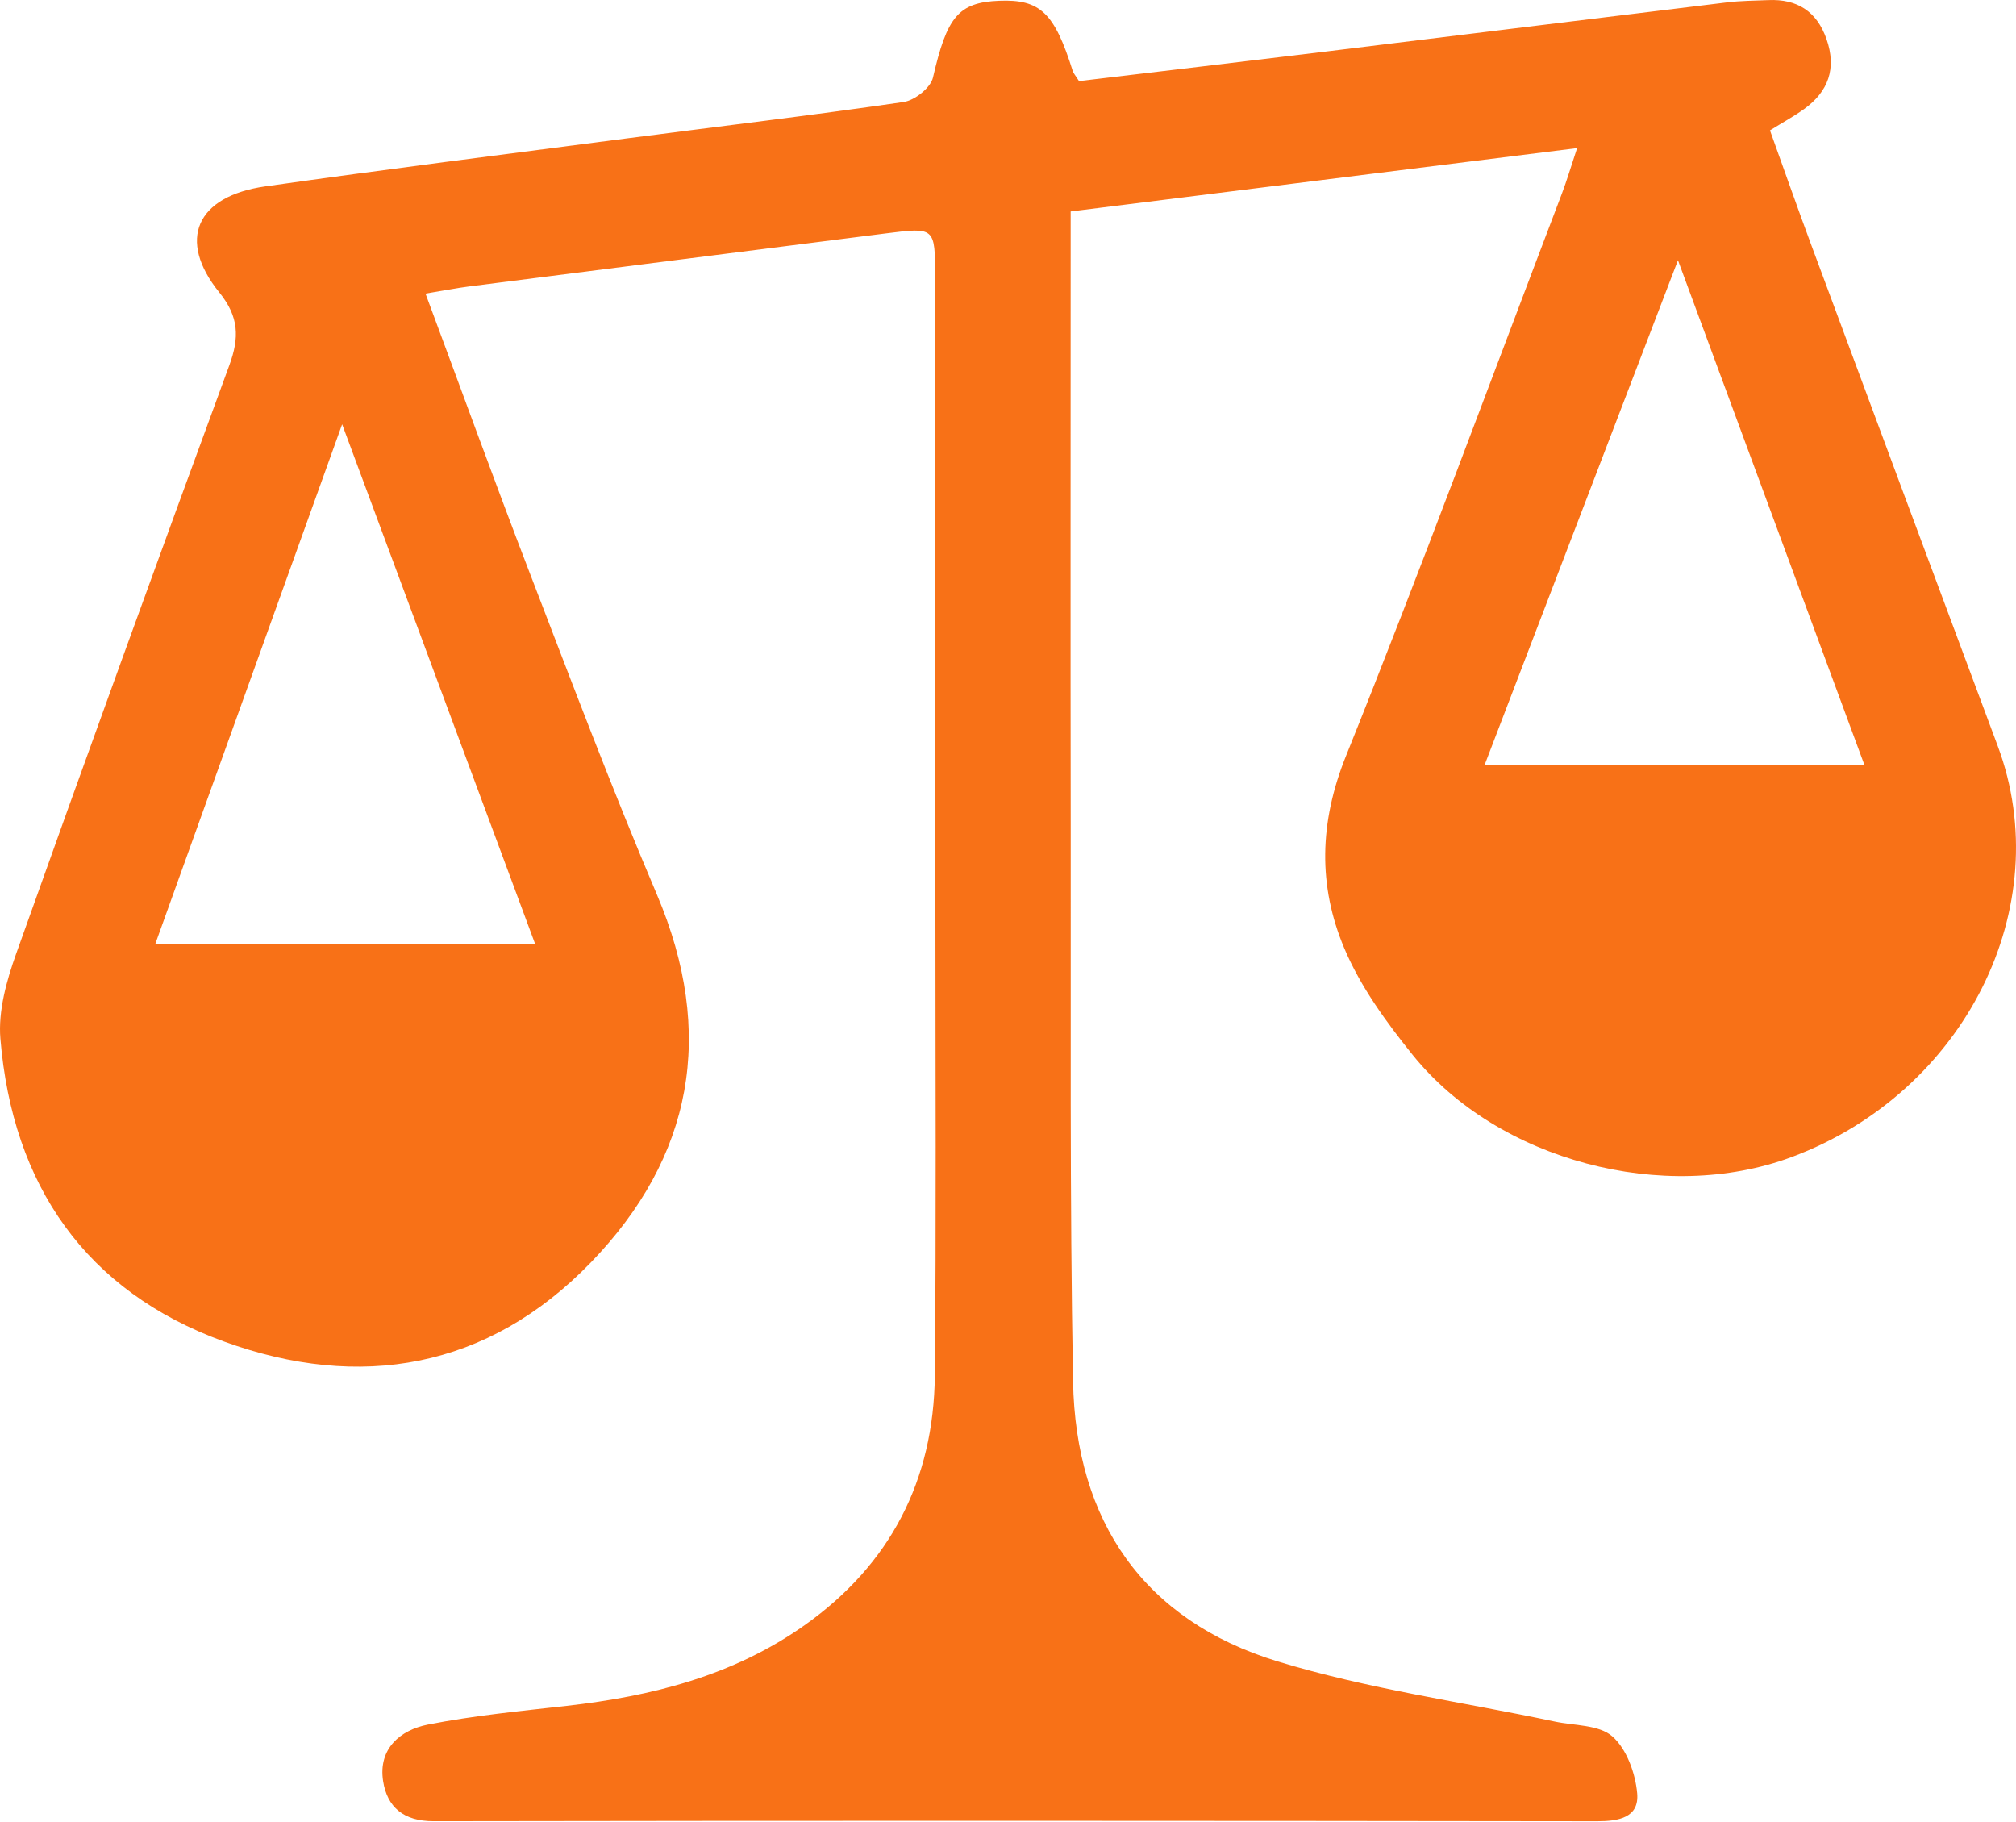
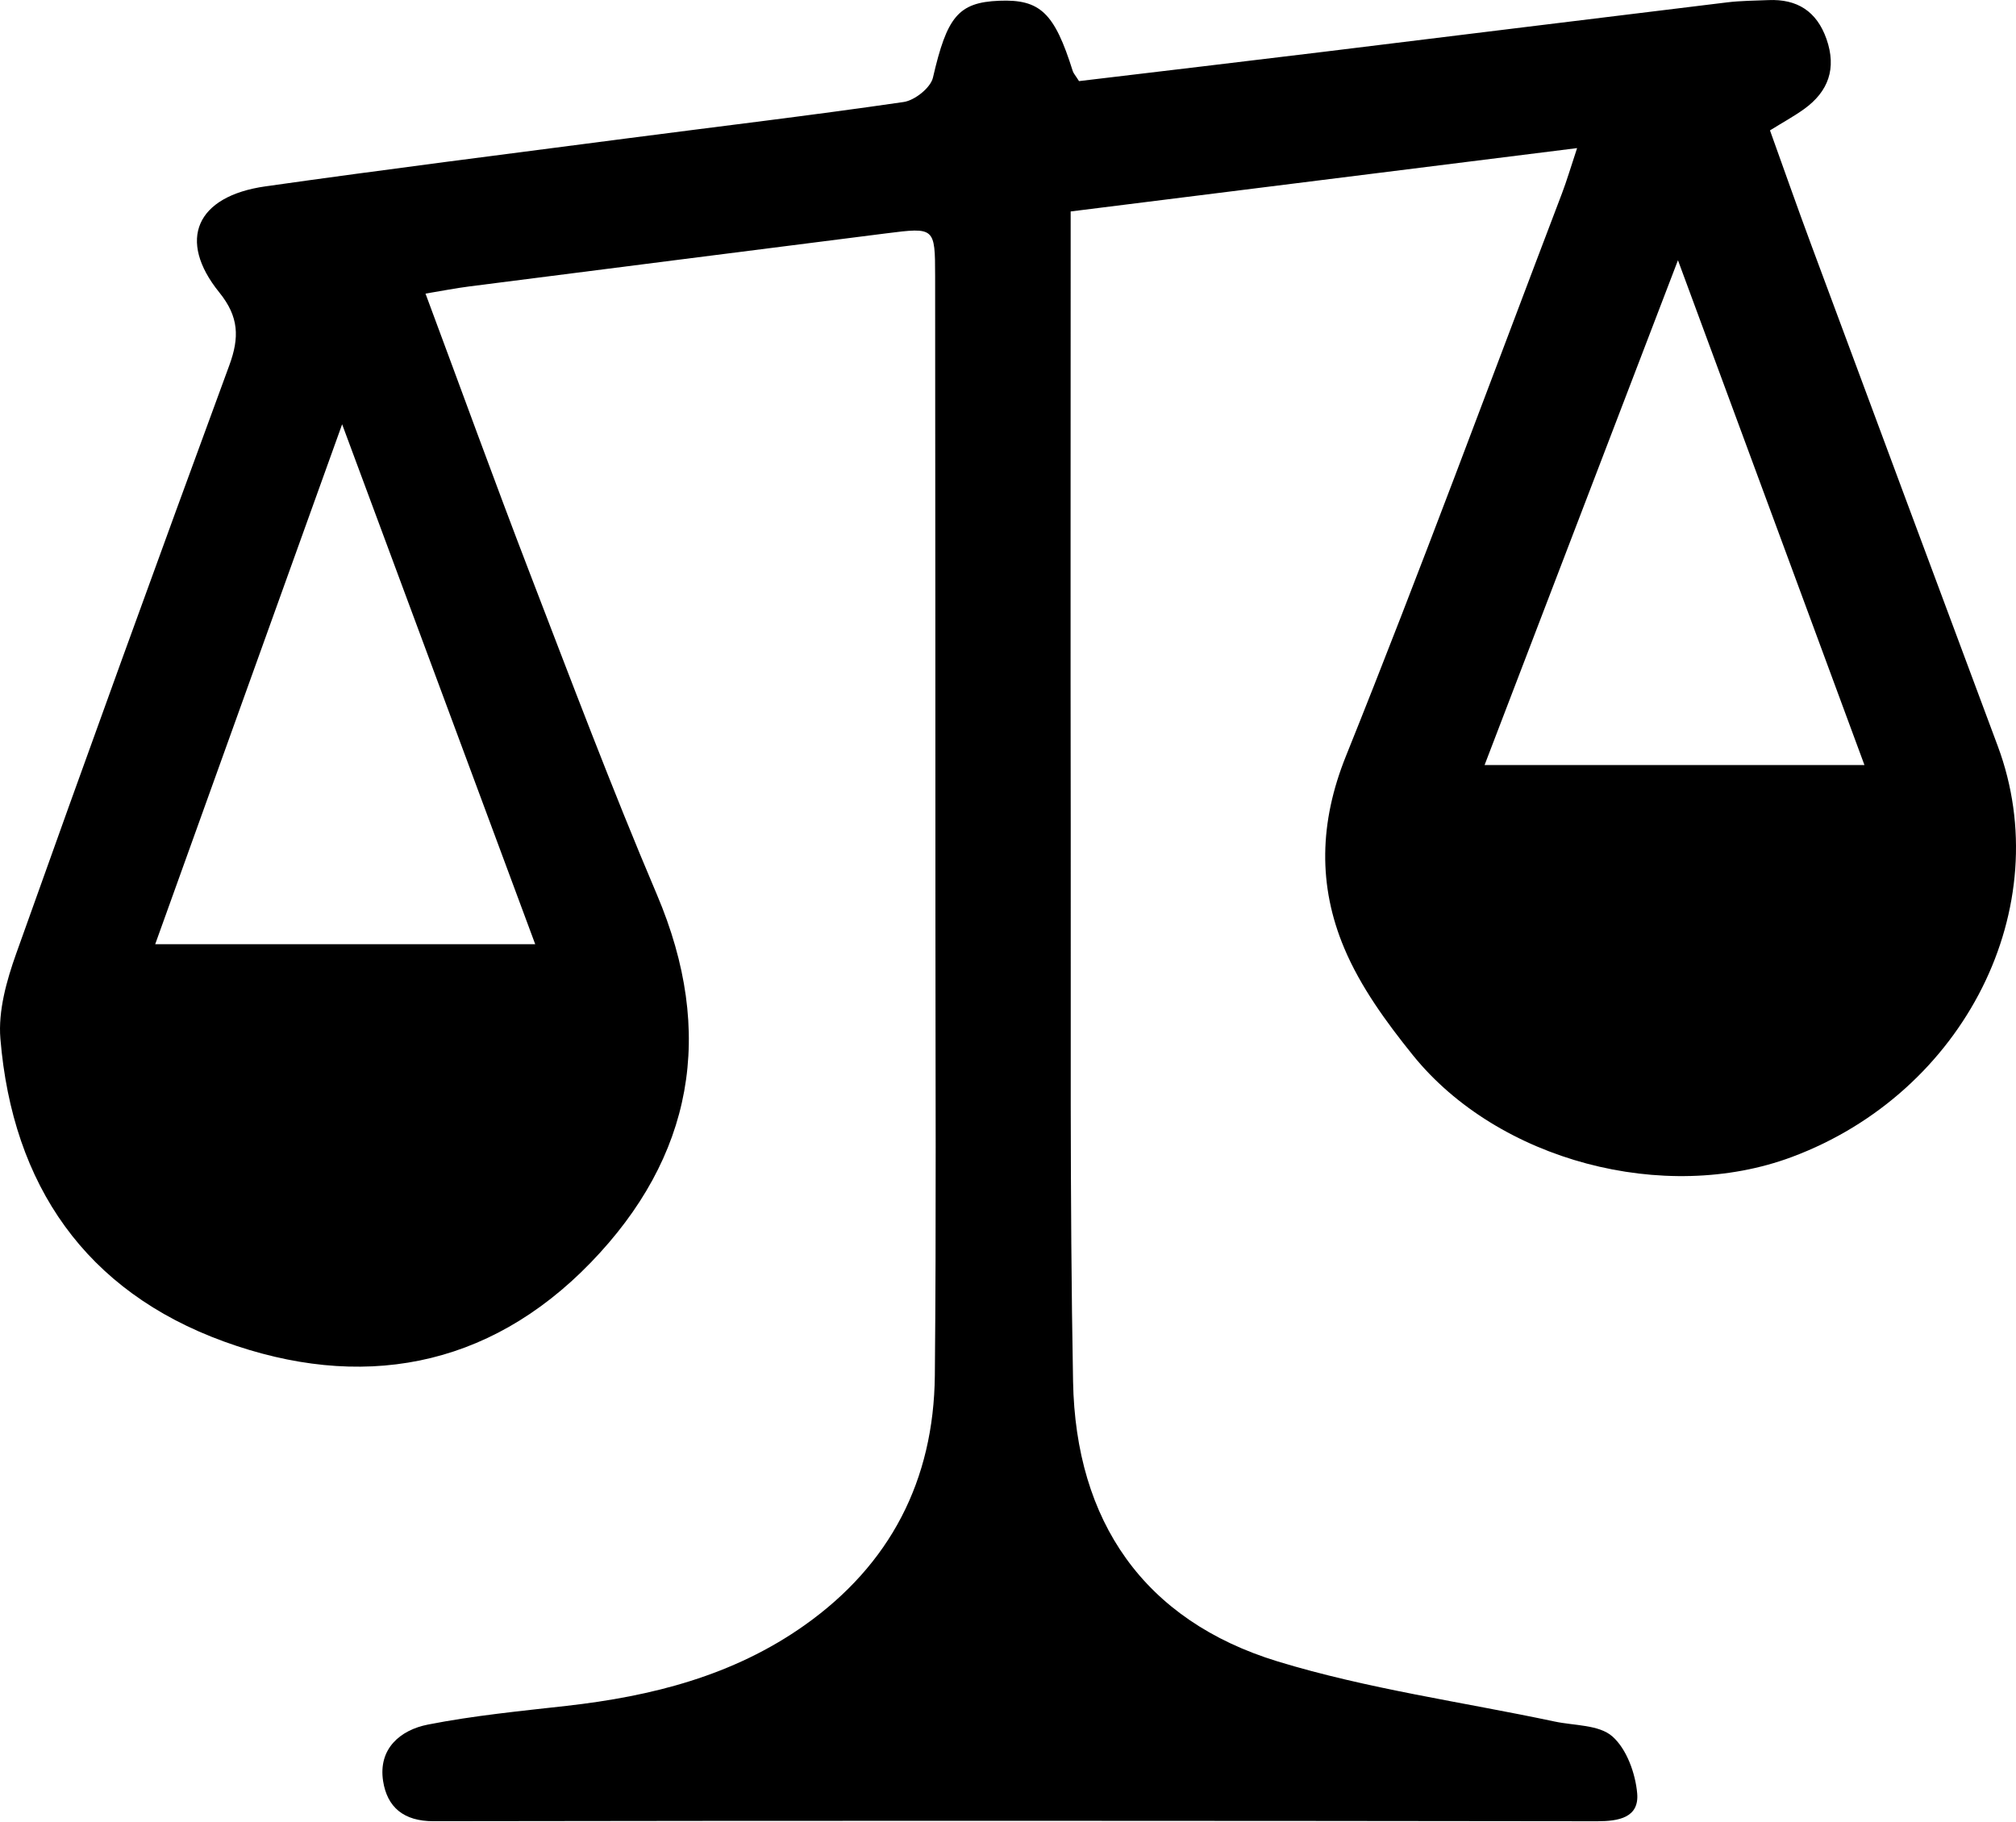
<svg xmlns="http://www.w3.org/2000/svg" viewBox="0 0 62 56" fill="none">
-   <path fill-rule="evenodd" clip-rule="evenodd" d="M57.339 23.523C55.445 18.398 53.586 13.367 51.604 8.002C49.552 13.357 47.627 18.382 45.657 23.523H57.339ZM16.46 29.033C14.514 23.793 12.577 18.58 10.522 13.046C8.547 18.537 6.708 23.651 4.773 29.033H16.46ZM13.086 9.028C14.178 11.959 15.202 14.786 16.281 17.591C17.558 20.909 18.813 24.238 20.203 27.508C22.015 31.773 21.309 35.579 18.164 38.826C14.998 42.094 11.066 42.77 6.886 41.249C2.639 39.704 0.385 36.447 0.012 31.938C-0.059 31.082 0.203 30.149 0.499 29.319C2.651 23.279 4.839 17.251 7.052 11.233C7.367 10.378 7.349 9.74 6.746 8.994C5.44 7.38 6.031 6.032 8.165 5.73C11.855 5.207 15.555 4.741 19.251 4.259C22.099 3.888 24.952 3.55 27.793 3.136C28.132 3.086 28.62 2.699 28.692 2.387C29.122 0.528 29.463 0.074 30.728 0.023C31.99 -0.028 32.429 0.393 32.992 2.186C33.014 2.254 33.069 2.312 33.184 2.494C35.661 2.198 38.197 1.899 40.733 1.59C44.857 1.087 48.981 0.574 53.106 0.074C53.529 0.022 53.959 0.021 54.386 0.003C55.268 -0.035 55.872 0.346 56.172 1.2C56.487 2.101 56.234 2.816 55.478 3.357C55.166 3.58 54.827 3.765 54.434 4.009C54.864 5.204 55.275 6.379 55.709 7.546C57.615 12.678 59.523 17.809 61.438 22.937C63.285 27.885 60.429 33.591 55.105 35.576C51.191 37.035 46.074 35.696 43.45 32.443C42.636 31.433 41.841 30.342 41.342 29.157C40.532 27.235 40.572 25.289 41.392 23.251C43.697 17.521 45.834 11.723 48.035 5.951C48.185 5.557 48.304 5.151 48.502 4.554C43.242 5.212 38.148 5.849 32.927 6.502V7.843C32.927 13.719 32.92 19.595 32.929 25.47C32.938 31.139 32.897 36.809 33.001 42.476C33.079 46.779 35.181 49.829 39.293 51.086C42.063 51.932 44.968 52.331 47.812 52.934C48.419 53.063 49.175 53.029 49.586 53.391C50.025 53.776 50.296 54.526 50.35 55.143C50.415 55.889 49.78 56.001 49.122 56C37.192 55.985 25.263 55.979 13.333 55.999C12.414 56.001 11.908 55.568 11.782 54.766C11.627 53.77 12.31 53.195 13.158 53.028C14.564 52.751 15.999 52.613 17.425 52.452C20.044 52.157 22.548 51.526 24.741 49.975C27.377 48.111 28.718 45.52 28.75 42.293C28.795 37.599 28.768 32.905 28.768 28.211C28.767 21.637 28.765 15.064 28.759 8.491C28.757 6.989 28.748 6.986 27.257 7.175C22.98 7.718 18.703 8.261 14.428 8.808C14.014 8.861 13.603 8.942 13.086 9.028Z" fill="#F87117" />
+   <path fill-rule="evenodd" clip-rule="evenodd" d="M57.339 23.523C55.445 18.398 53.586 13.367 51.604 8.002C49.552 13.357 47.627 18.382 45.657 23.523H57.339ZM16.46 29.033C14.514 23.793 12.577 18.58 10.522 13.046C8.547 18.537 6.708 23.651 4.773 29.033H16.46ZM13.086 9.028C14.178 11.959 15.202 14.786 16.281 17.591C17.558 20.909 18.813 24.238 20.203 27.508C22.015 31.773 21.309 35.579 18.164 38.826C14.998 42.094 11.066 42.77 6.886 41.249C2.639 39.704 0.385 36.447 0.012 31.938C-0.059 31.082 0.203 30.149 0.499 29.319C2.651 23.279 4.839 17.251 7.052 11.233C7.367 10.378 7.349 9.74 6.746 8.994C5.44 7.38 6.031 6.032 8.165 5.73C11.855 5.207 15.555 4.741 19.251 4.259C22.099 3.888 24.952 3.55 27.793 3.136C28.132 3.086 28.62 2.699 28.692 2.387C29.122 0.528 29.463 0.074 30.728 0.023C31.99 -0.028 32.429 0.393 32.992 2.186C33.014 2.254 33.069 2.312 33.184 2.494C35.661 2.198 38.197 1.899 40.733 1.59C44.857 1.087 48.981 0.574 53.106 0.074C53.529 0.022 53.959 0.021 54.386 0.003C55.268 -0.035 55.872 0.346 56.172 1.2C56.487 2.101 56.234 2.816 55.478 3.357C55.166 3.58 54.827 3.765 54.434 4.009C54.864 5.204 55.275 6.379 55.709 7.546C57.615 12.678 59.523 17.809 61.438 22.937C63.285 27.885 60.429 33.591 55.105 35.576C51.191 37.035 46.074 35.696 43.45 32.443C42.636 31.433 41.841 30.342 41.342 29.157C40.532 27.235 40.572 25.289 41.392 23.251C43.697 17.521 45.834 11.723 48.035 5.951C48.185 5.557 48.304 5.151 48.502 4.554C43.242 5.212 38.148 5.849 32.927 6.502V7.843C32.927 13.719 32.92 19.595 32.929 25.47C32.938 31.139 32.897 36.809 33.001 42.476C33.079 46.779 35.181 49.829 39.293 51.086C42.063 51.932 44.968 52.331 47.812 52.934C48.419 53.063 49.175 53.029 49.586 53.391C50.025 53.776 50.296 54.526 50.35 55.143C50.415 55.889 49.78 56.001 49.122 56C37.192 55.985 25.263 55.979 13.333 55.999C12.414 56.001 11.908 55.568 11.782 54.766C11.627 53.77 12.31 53.195 13.158 53.028C14.564 52.751 15.999 52.613 17.425 52.452C20.044 52.157 22.548 51.526 24.741 49.975C27.377 48.111 28.718 45.52 28.75 42.293C28.795 37.599 28.768 32.905 28.768 28.211C28.767 21.637 28.765 15.064 28.759 8.491C28.757 6.989 28.748 6.986 27.257 7.175C22.98 7.718 18.703 8.261 14.428 8.808C14.014 8.861 13.603 8.942 13.086 9.028Z" fill="#000" />
</svg>
